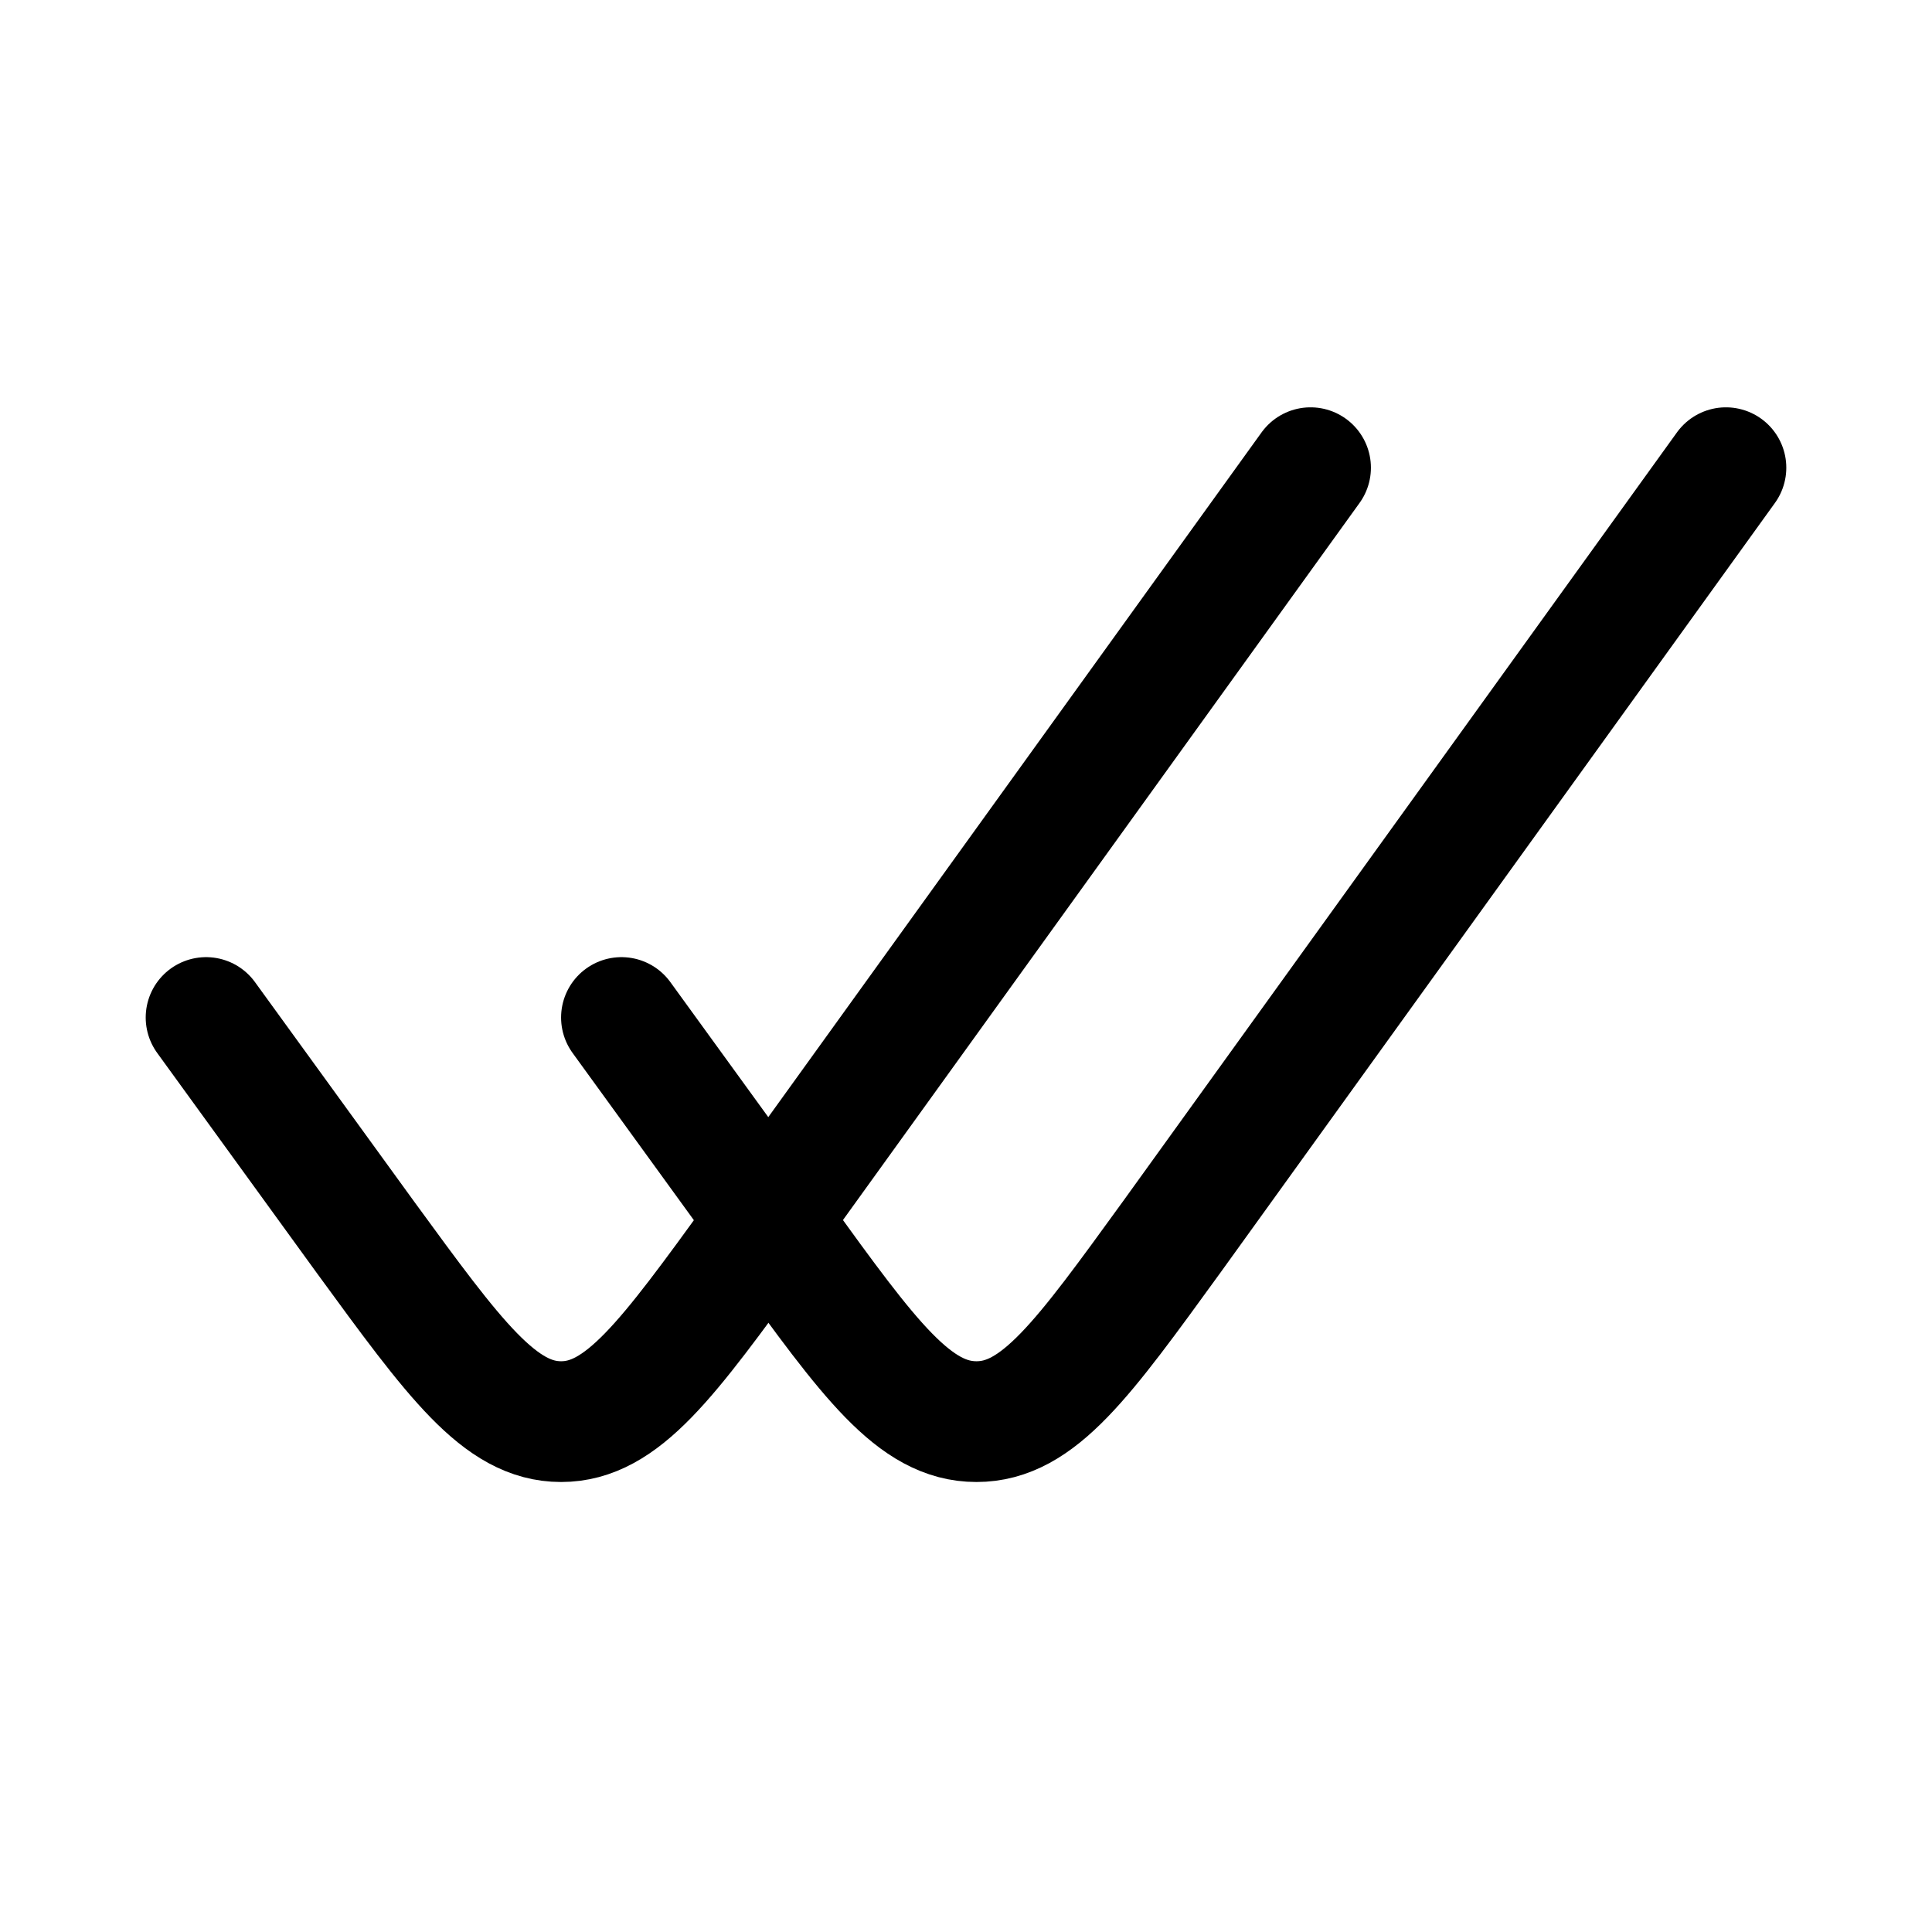
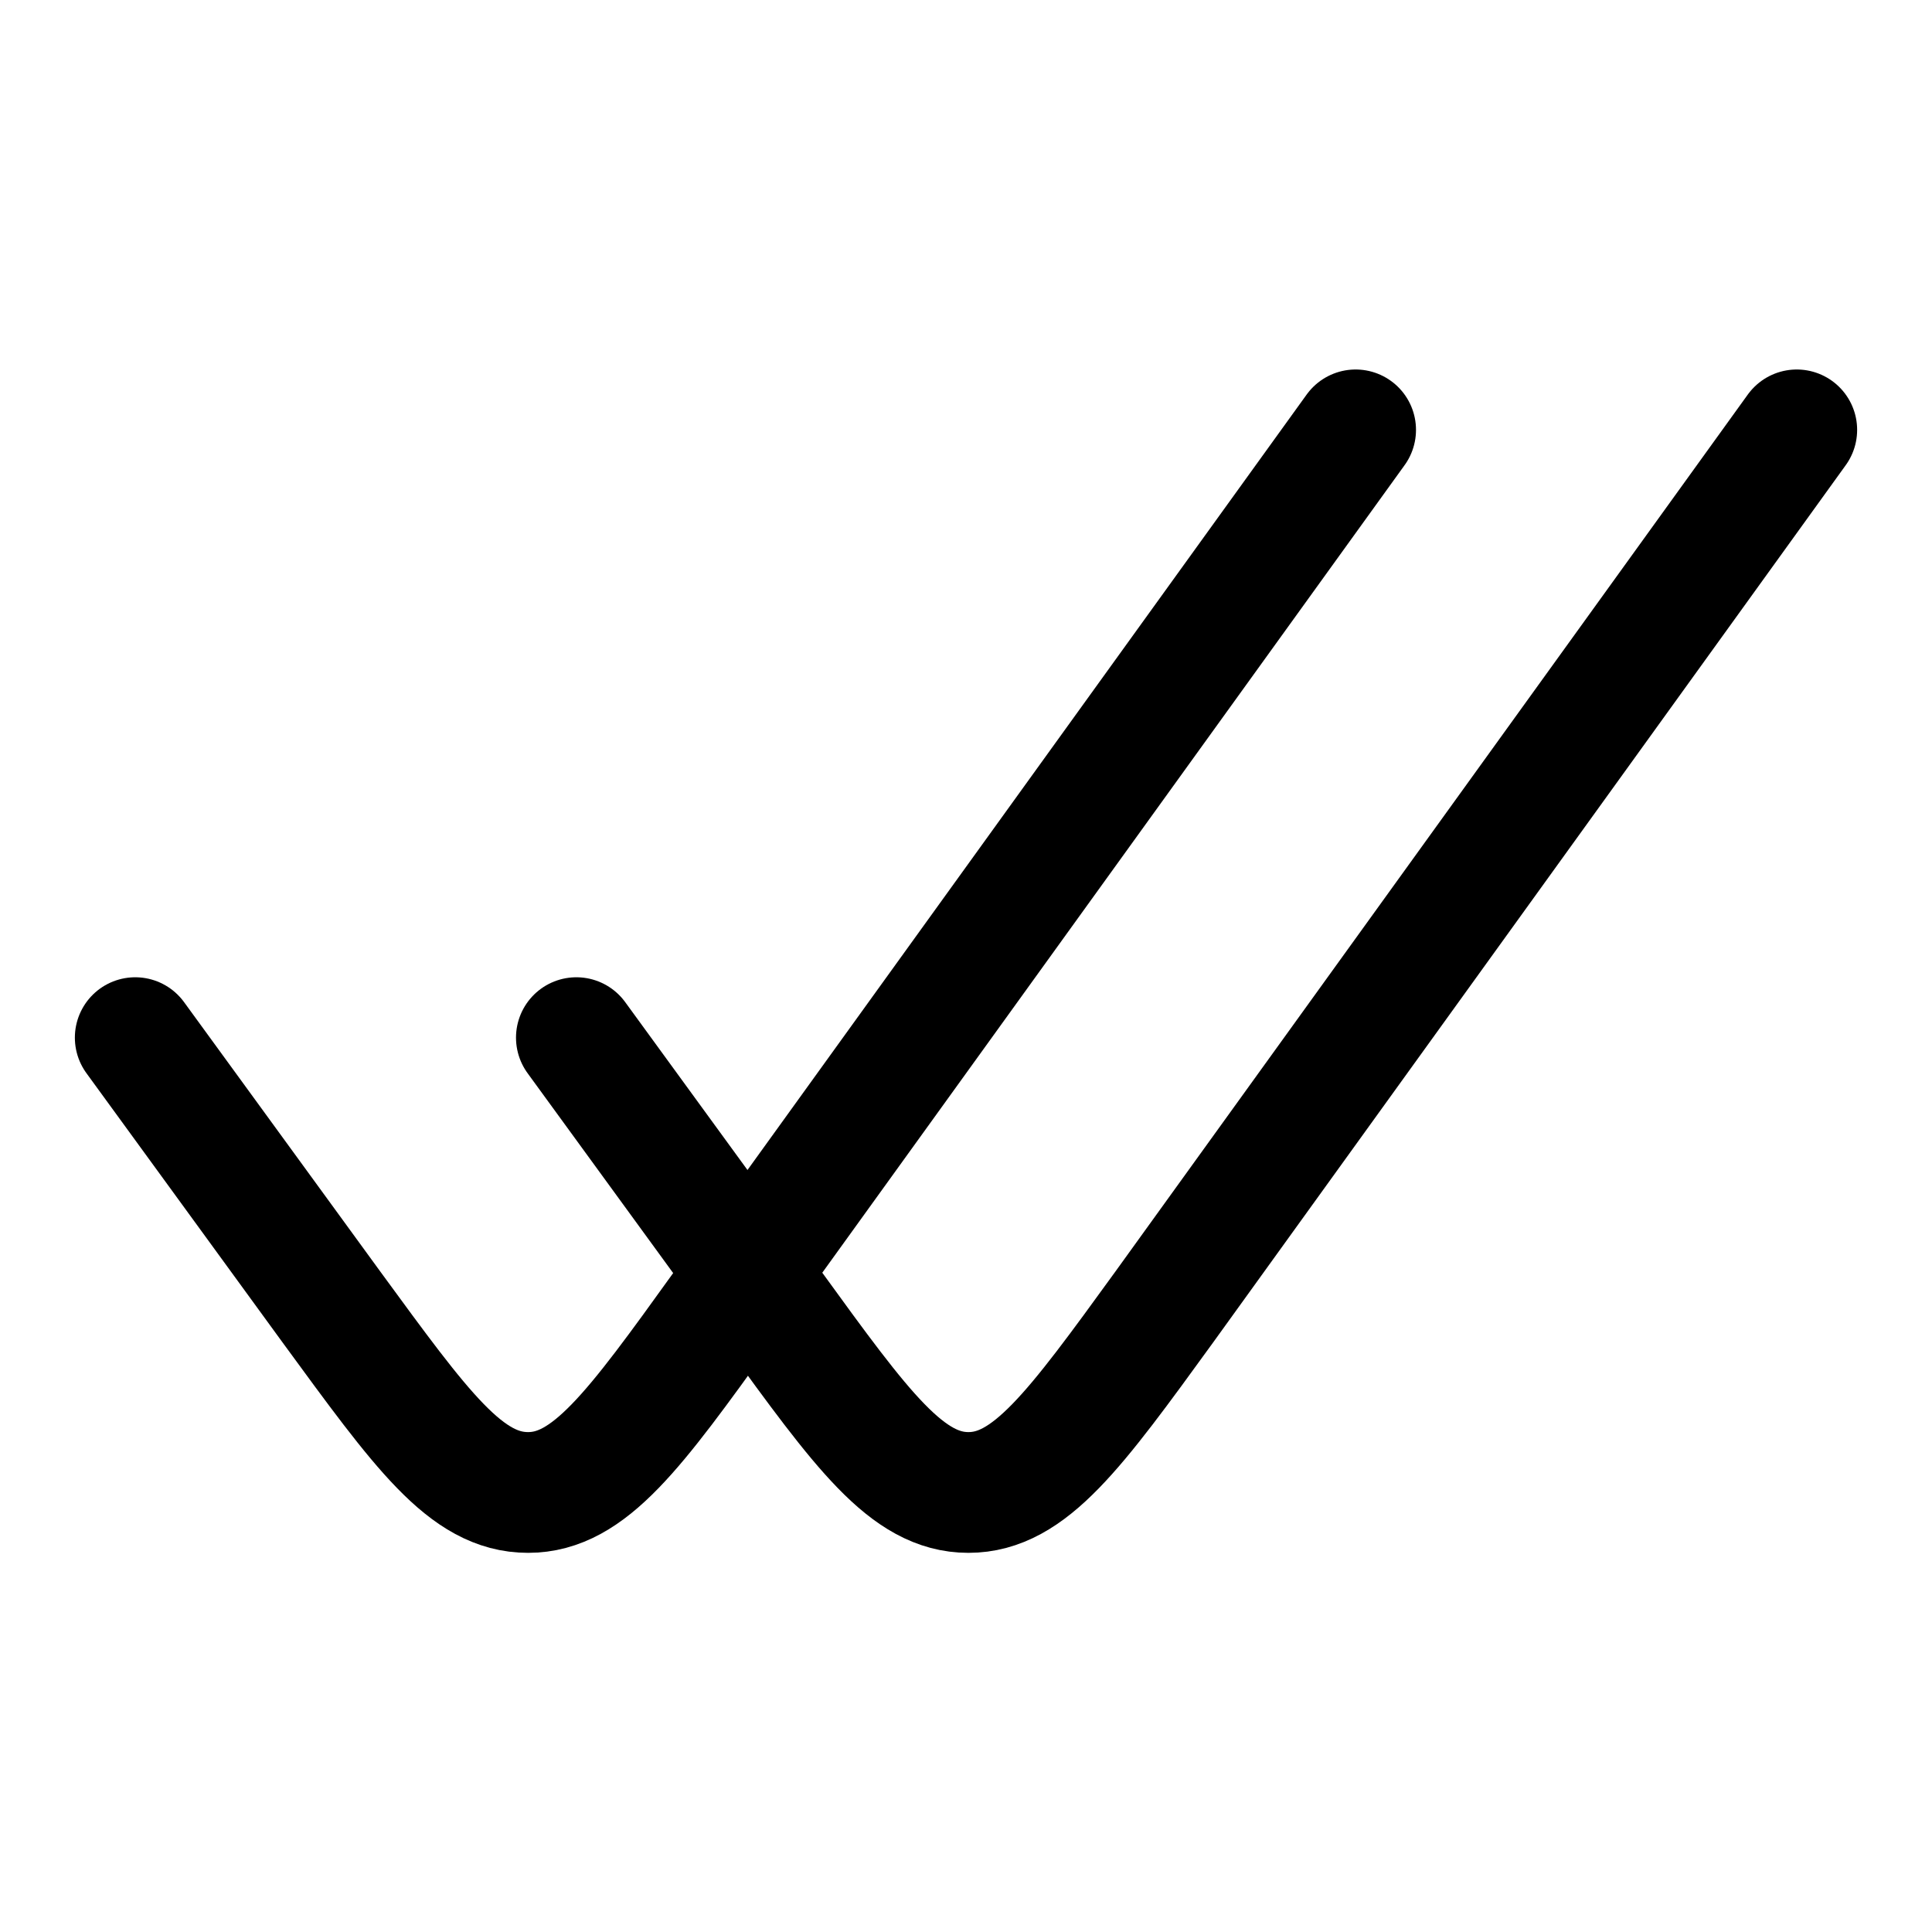
<svg xmlns="http://www.w3.org/2000/svg" width="24" height="24" viewBox="0 0 24 24" fill="none">
-   <path d="m2.56 12.64 1.98 2.73c1.11 1.52 1.67 2.29 2.43 2.29s1.32-.77 2.43-2.3l6.88-9.55" stroke="currentColor" stroke-width="1.5" stroke-linecap="round" stroke-linejoin="round" />
-   <path d="m7.72 12.64 1.98 2.73c1.1 1.52 1.66 2.29 2.43 2.29s1.32-.77 2.43-2.3l6.88-9.55" stroke="currentColor" stroke-width="1.5" stroke-linecap="round" stroke-linejoin="round" />
+   <path d="m1.68 12.89 2.44 3.35c1.12 1.53 1.67 2.3 2.44 2.3.76 0 1.32-.77 2.42-2.3l7.86-10.9" stroke-width="1.5" stroke-linecap="round" stroke-linejoin="round" stroke="currentColor" />
+   <path d="m7.16 12.89 2.44 3.35c1.11 1.53 1.67 2.3 2.43 2.3s1.32-.77 2.43-2.3l7.86-10.9" stroke-width="1.5" stroke-linecap="round" stroke-linejoin="round" stroke="currentColor" />
</svg>
